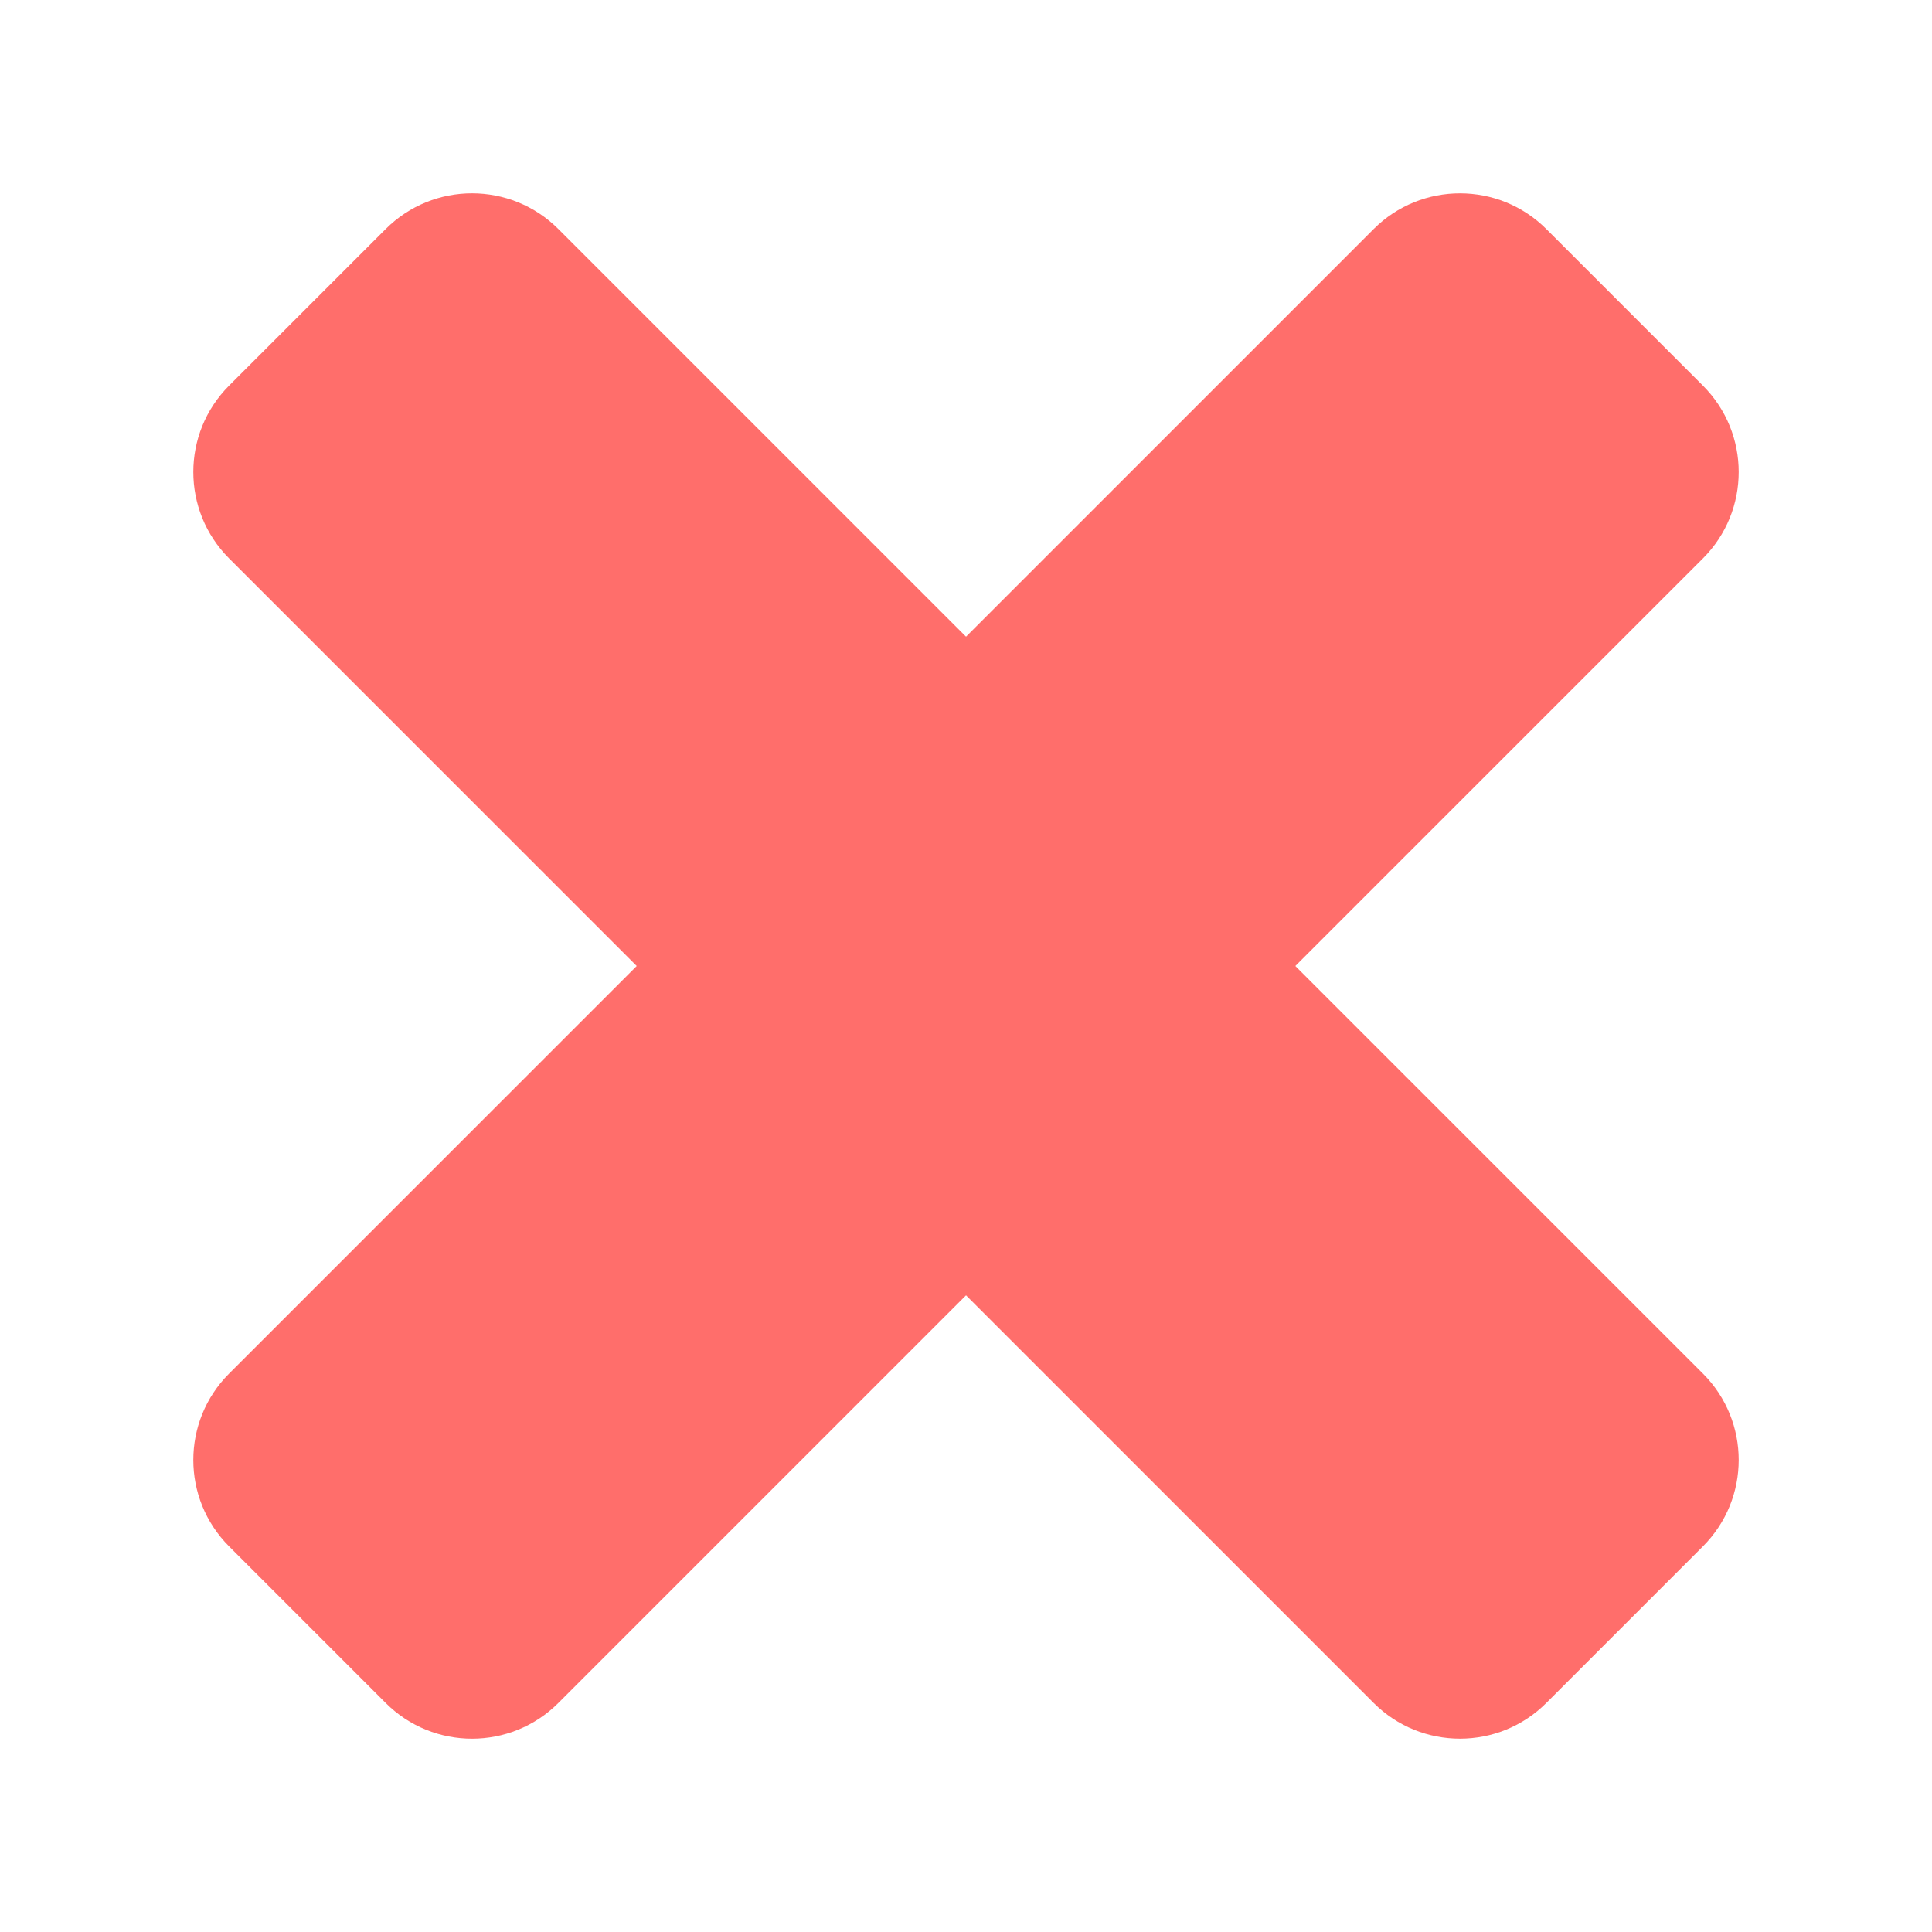
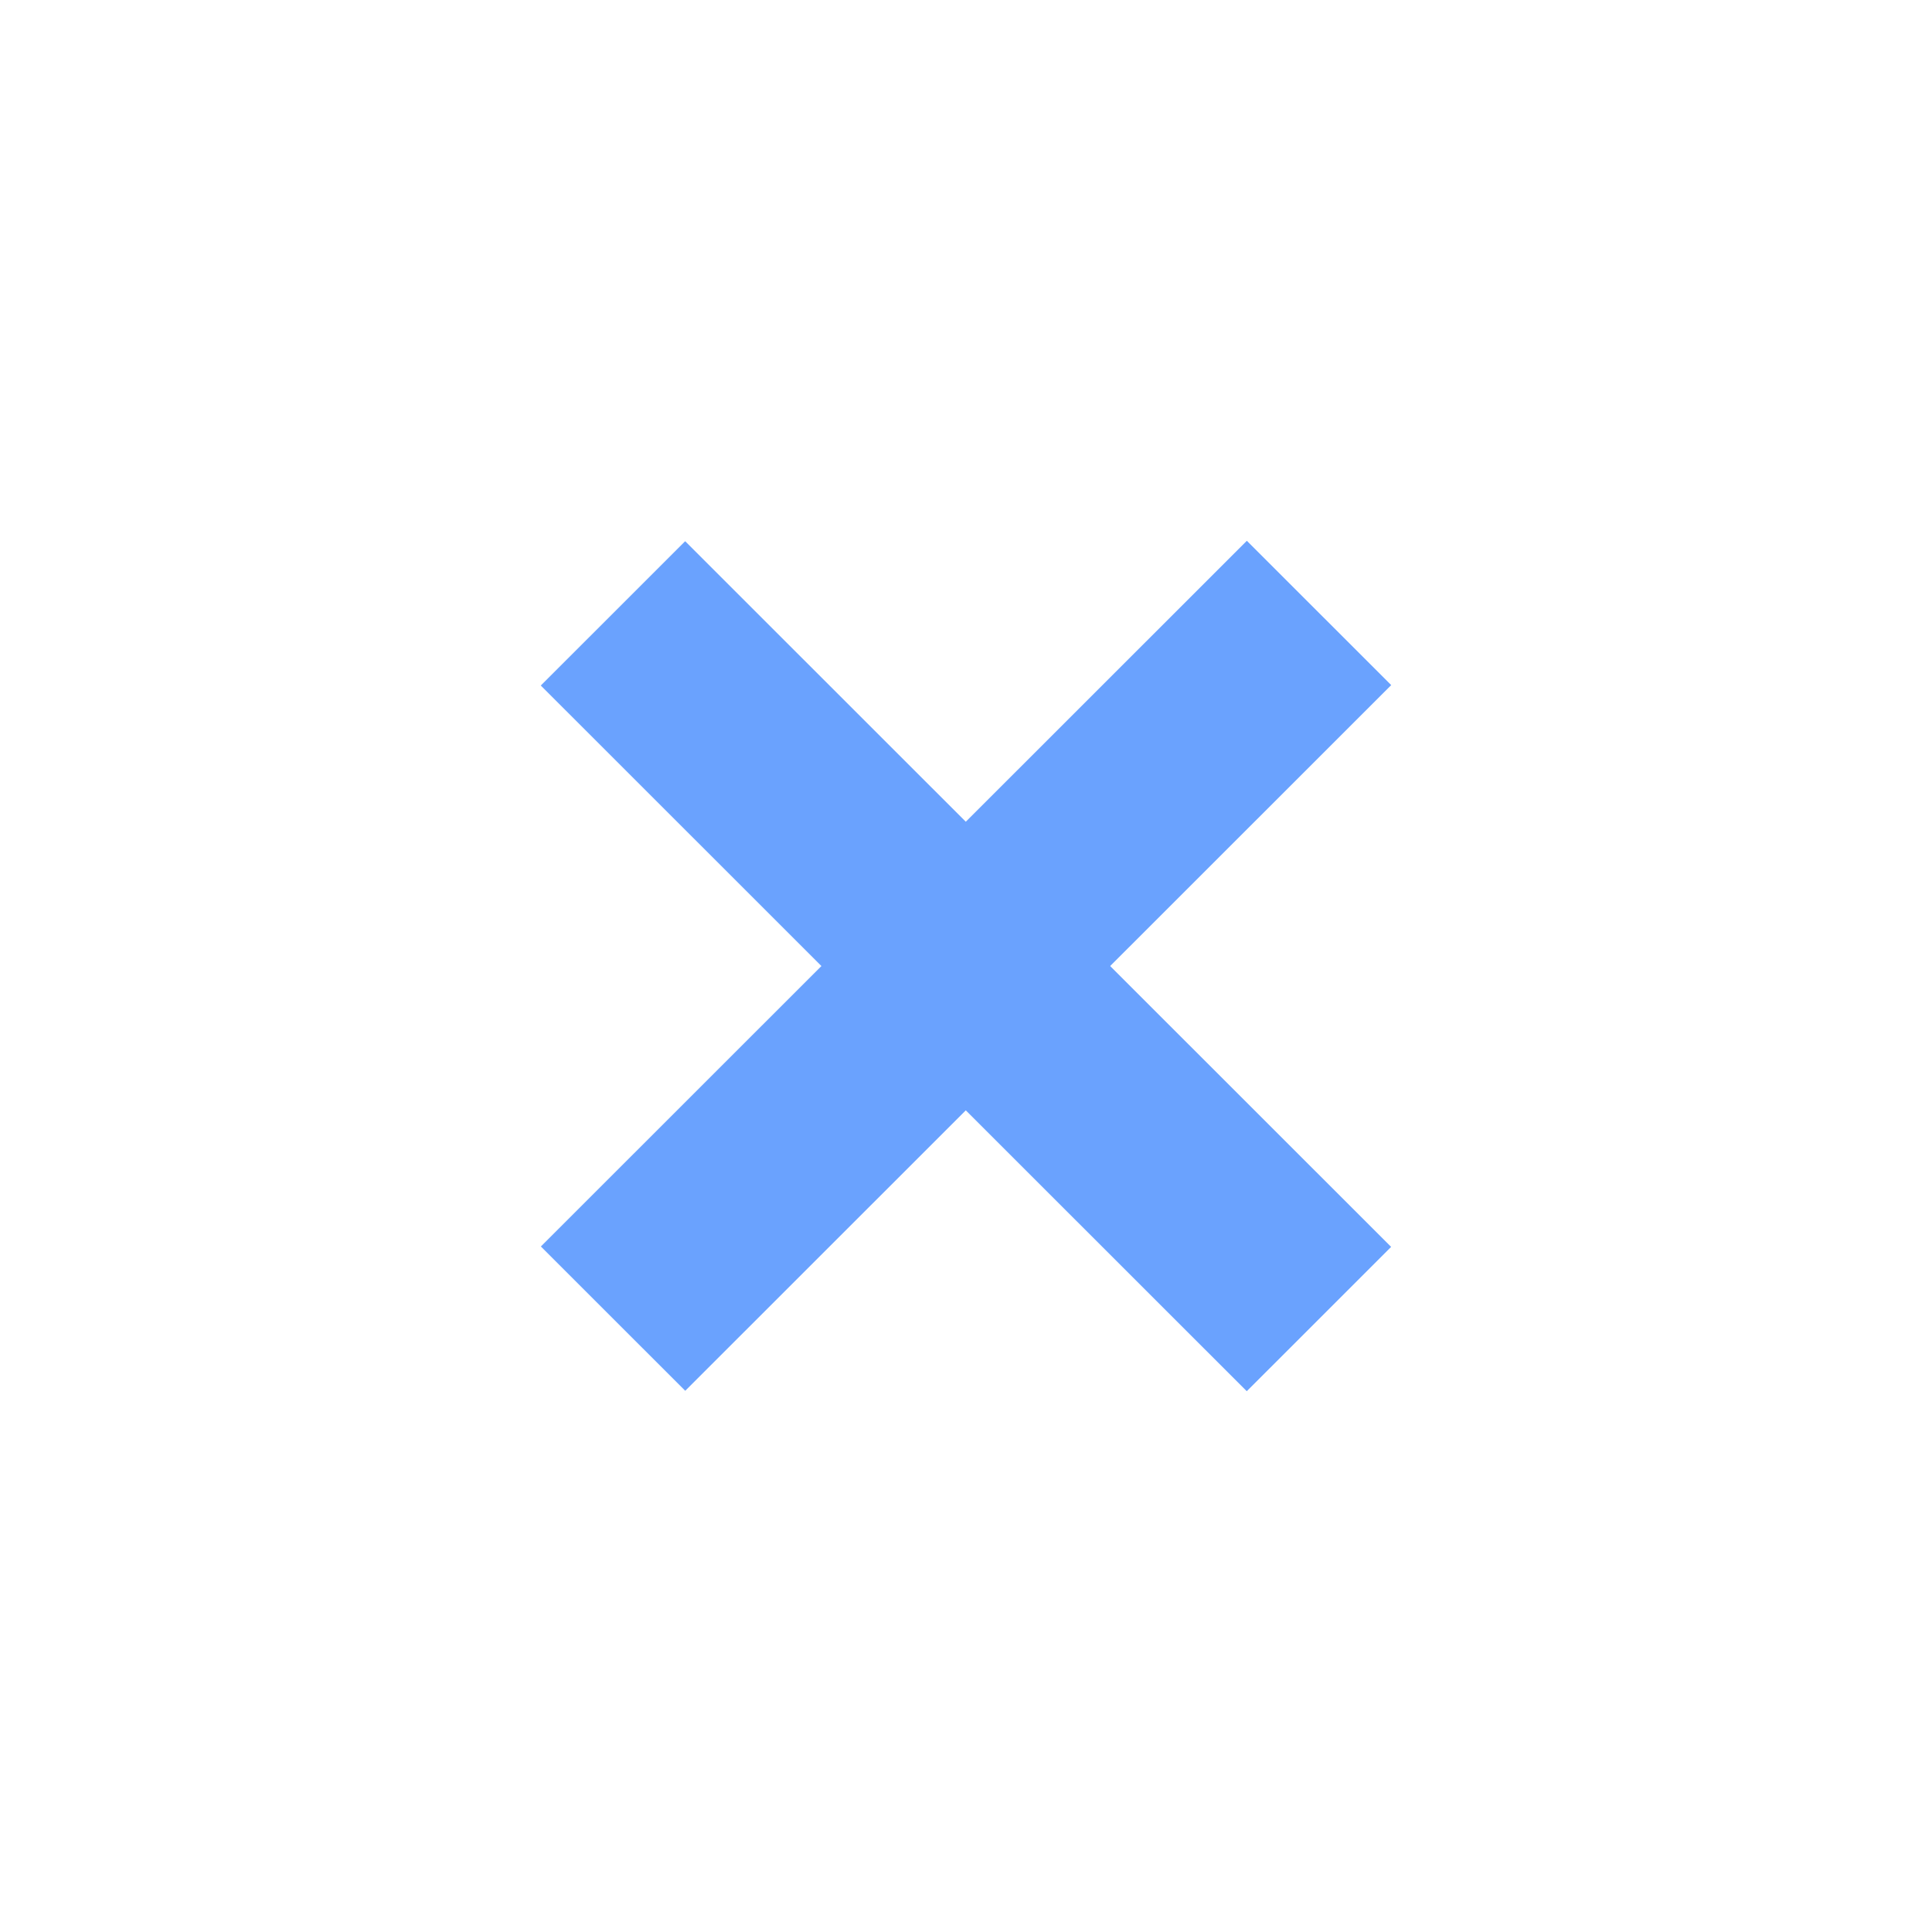
- <svg xmlns="http://www.w3.org/2000/svg" version="1.1" id="Layer_1" x="0px" y="0px" viewBox="0 0 100 100" enable-background="new 0 0 76.6 76.5" xml:space="preserve" width="100%" height="100%">
-   <defs id="defs3001" />
-   <g id="g3787" transform="matrix(1.37484,0,0,1.37484,-21.40517,-18.74201)">
-     <rect rx="4.6" transform="matrix(0.7071068,-0.7071068,0.7071068,0.7071068,0,0)" y="63.314" x="-33.698" height="17.534" width="70.135" id="rect2993" style="fill:#ff6e6b;fill-opacity:1;stroke:none" />
-     <rect rx="4.6" transform="matrix(-0.7071068,-0.7071068,0.7071068,-0.7071068,0,0)" y="-7.397" x="-107.148" height="17.534" width="70.135" id="rect2993-1" style="fill:#ff6e6b;fill-opacity:1;stroke:none" />
+ <svg xmlns="http://www.w3.org/2000/svg" id="cross" viewBox="0 0 24.99 24.99" version="1.1" width="100%" height="100%">
+   <defs id="defs2991">
+     <style id="style2993">.cls-1{fill:#6aa2fe;}</style>
+   </defs>
+   <g id="g3005" transform="matrix(0.4401499,0,0,0.4399739,6.99804,6.998039)">
+     <rect id="rect2997" transform="matrix(0.7071068,-0.7071068,0.7071068,0.7071068,-5.19,12.5)" height="29.34" width="6" y="-2.17" x="9.5" class="cls-1" style="fill:#6aa2fe" />
+     <rect id="rect2999" transform="matrix(0.7071068,0.7071068,-0.7071068,0.7071068,12.49,-5.19)" height="29.34" width="6" y="-2.17" x="9.5" class="cls-1" style="fill:#6aa2fe" />
  </g>
</svg>
